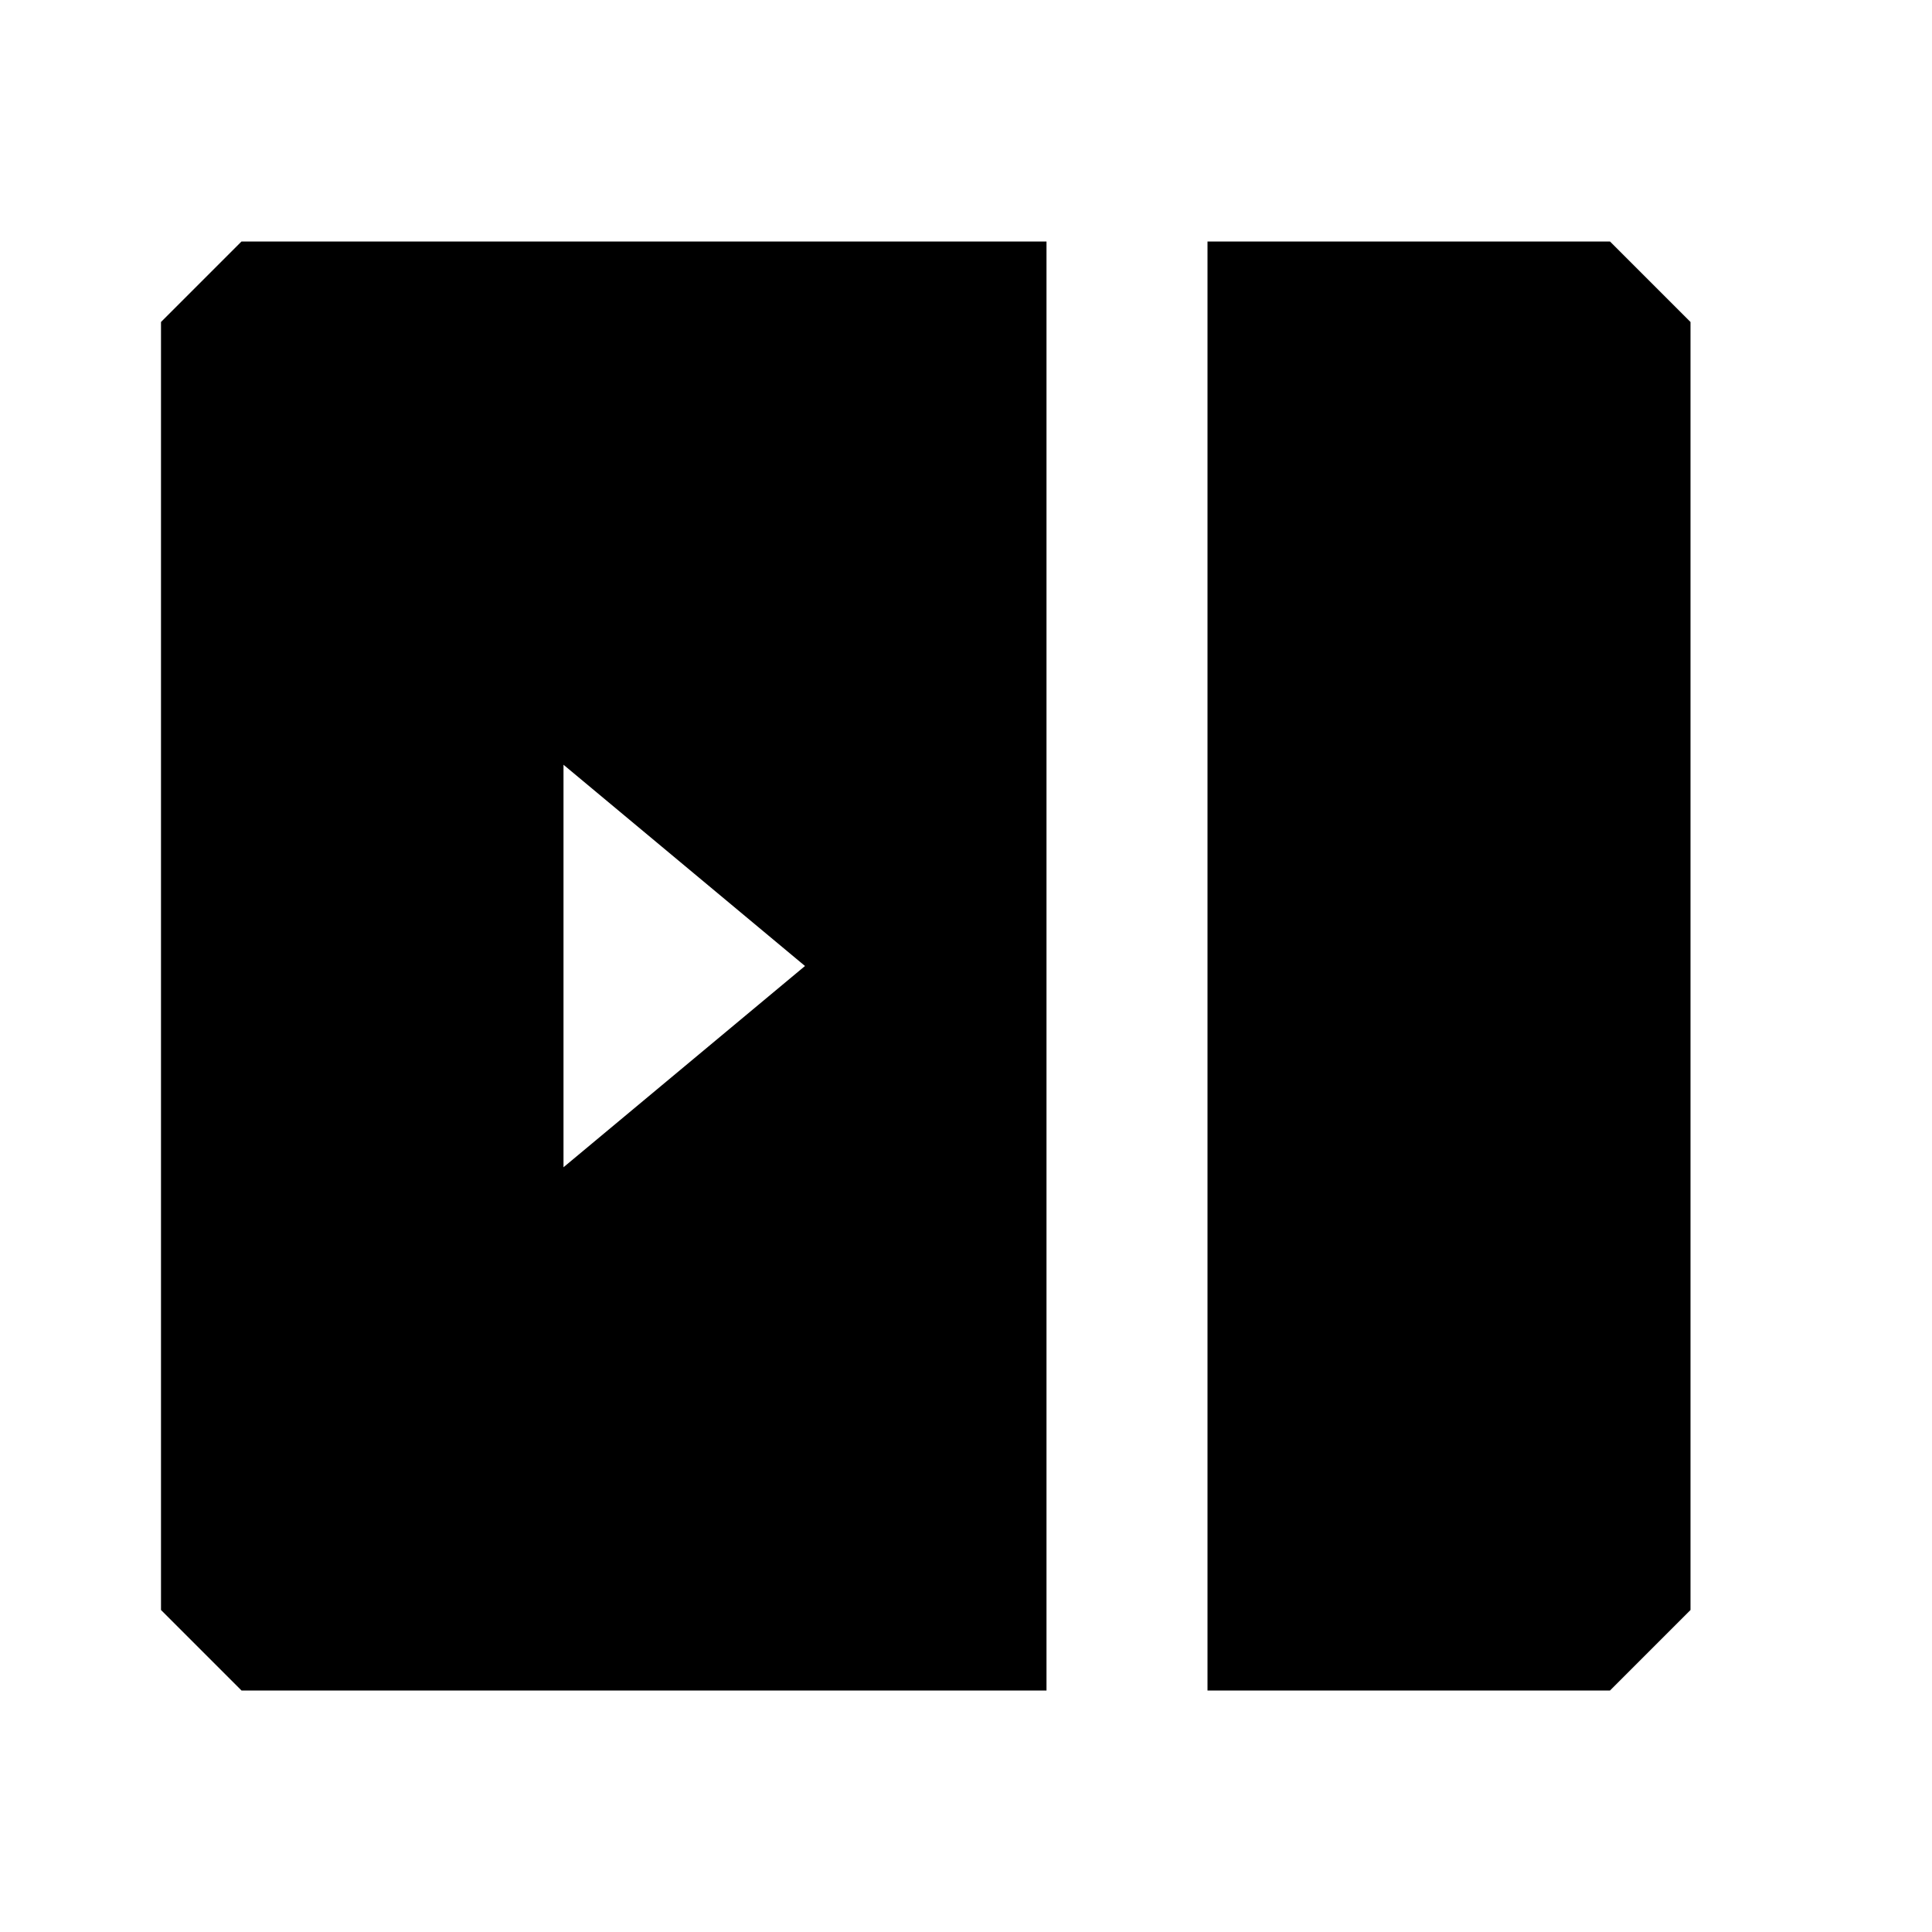
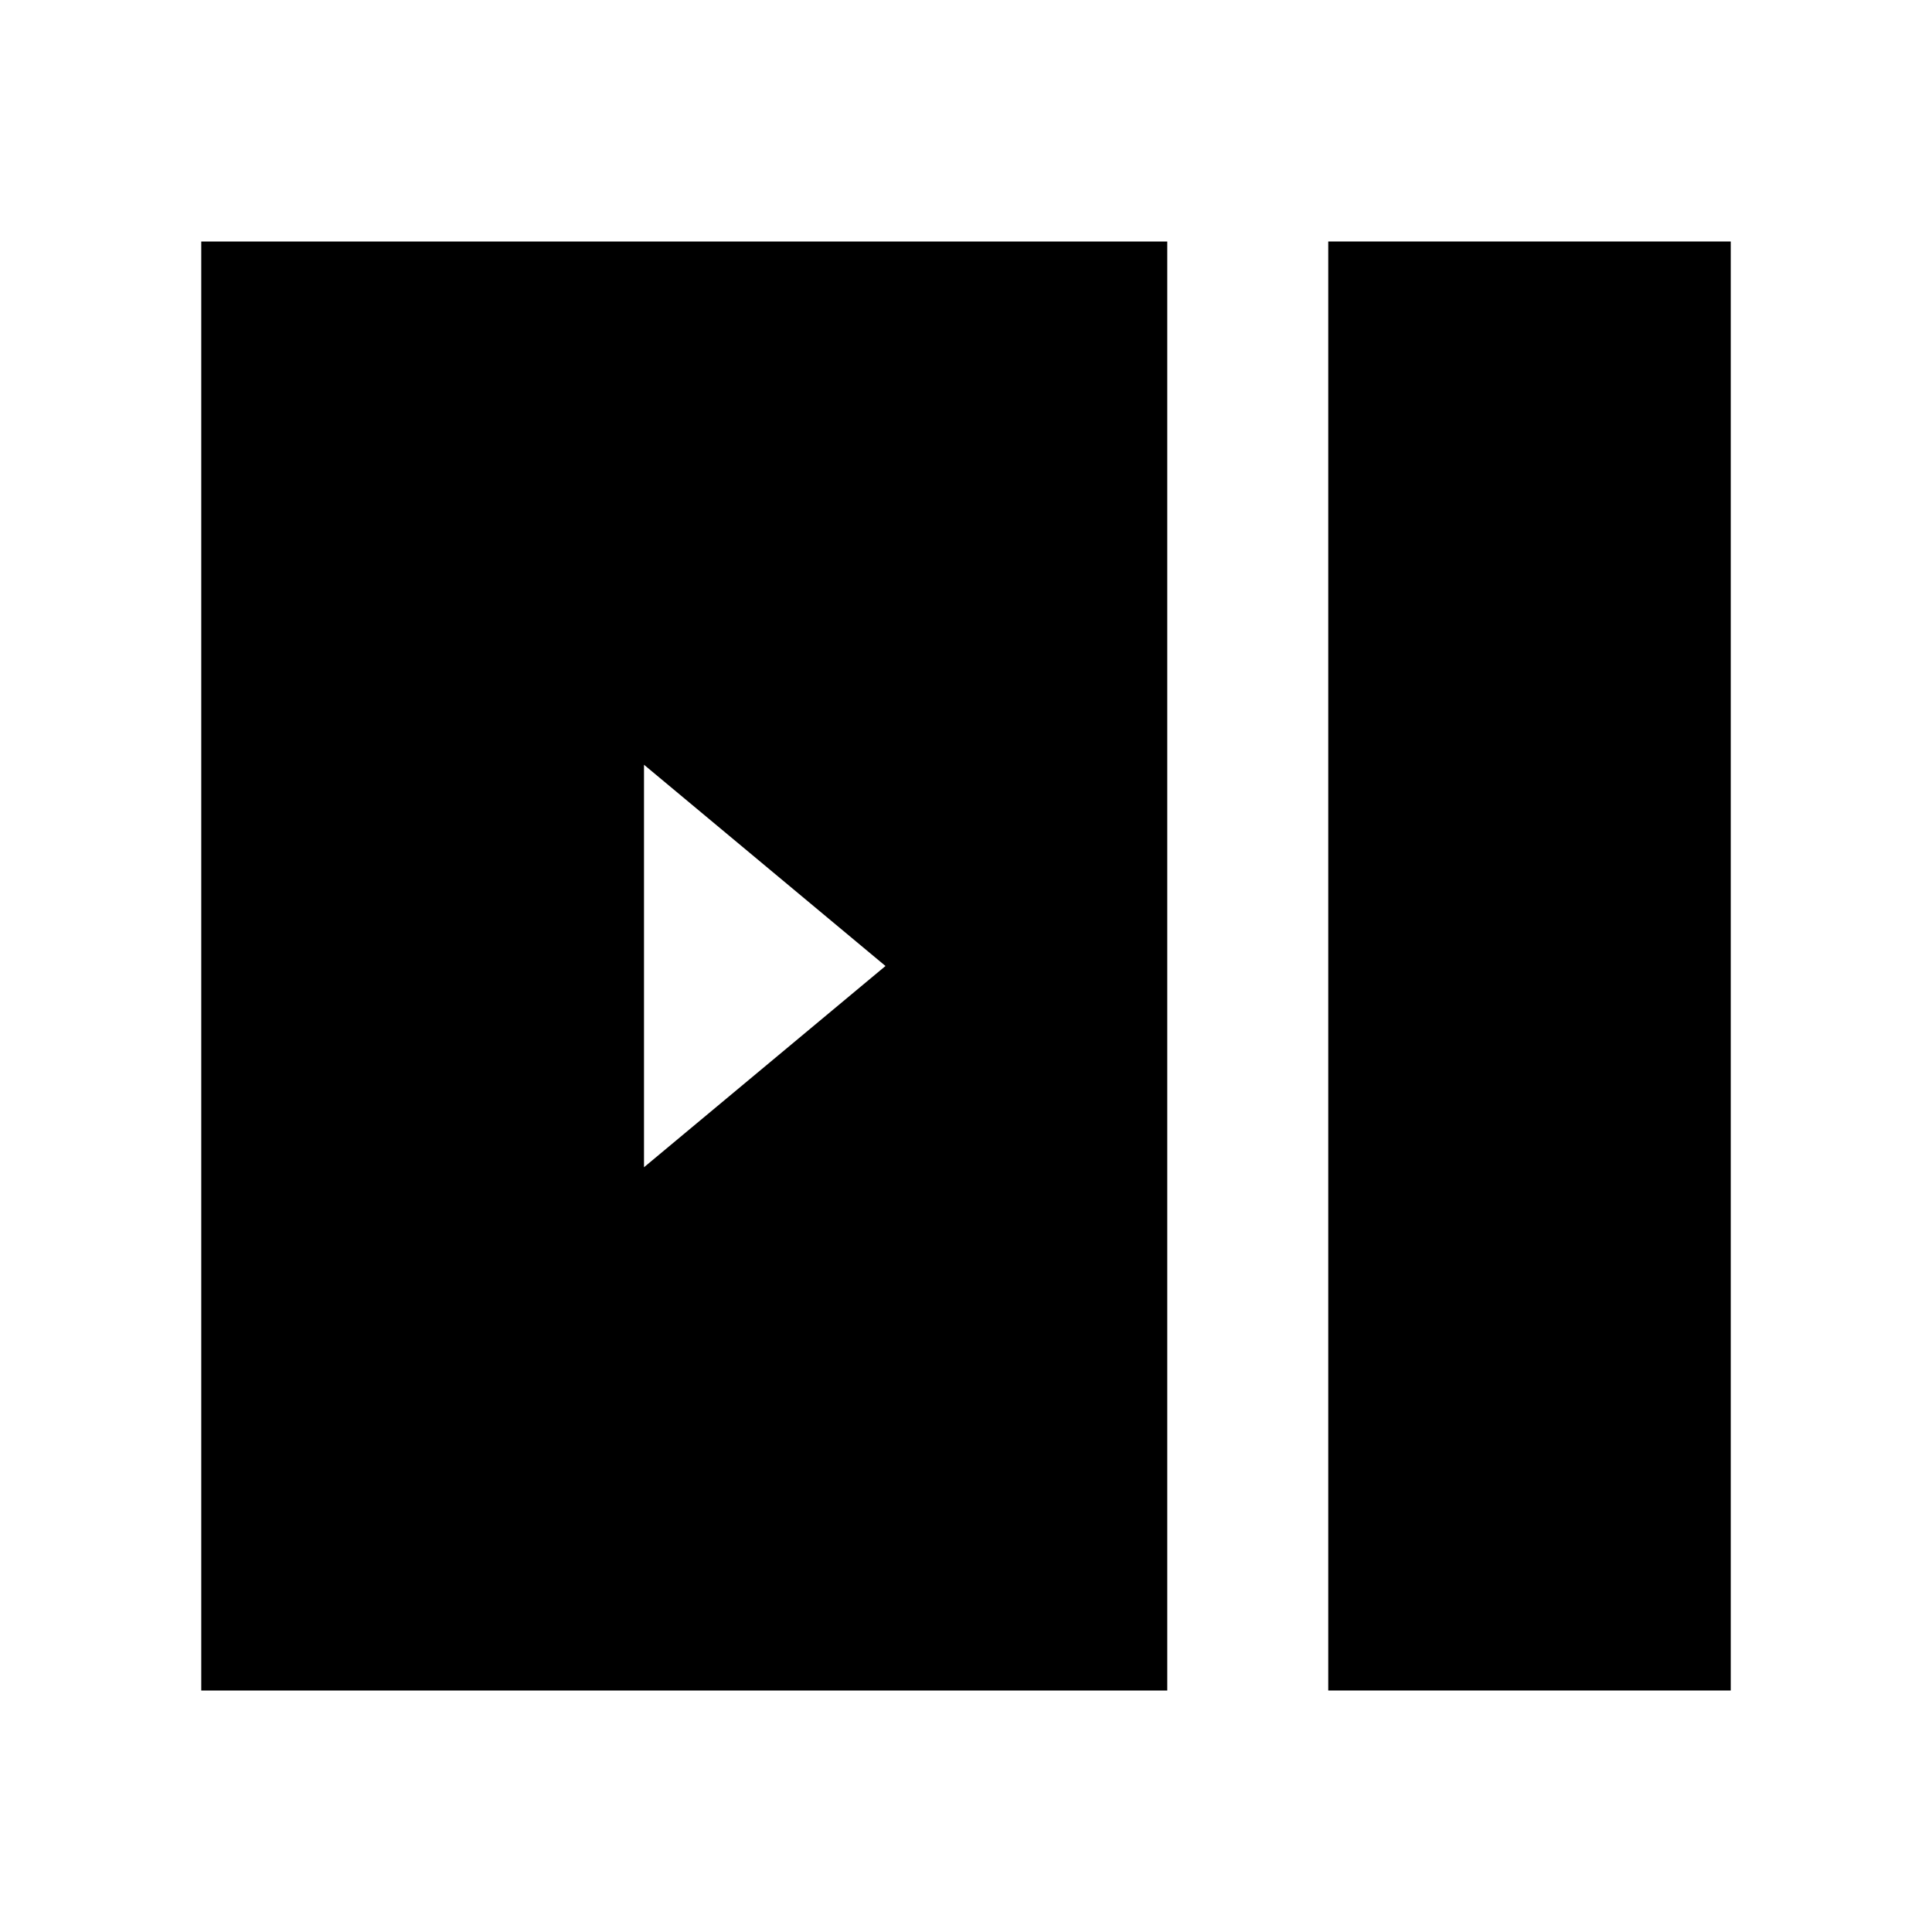
<svg xmlns="http://www.w3.org/2000/svg" width="24" height="24" fill="none">
-   <path fill="currentColor" fill-rule="evenodd" d="m2 4 1-1h10v18H3l-1-1zm13-1h5l1 1v16l-1 1h-5zM7 9.5l3 2.5-3 2.5z" clip-rule="evenodd" />
+   <path fill="currentColor" fill-rule="evenodd" d="M14.5 3h-12v18h12zM11 12l-3 2.5v-5z" clip-rule="evenodd" />
+   <path fill="currentColor" d="M16.5 3v18h5V3z" />
</svg>
